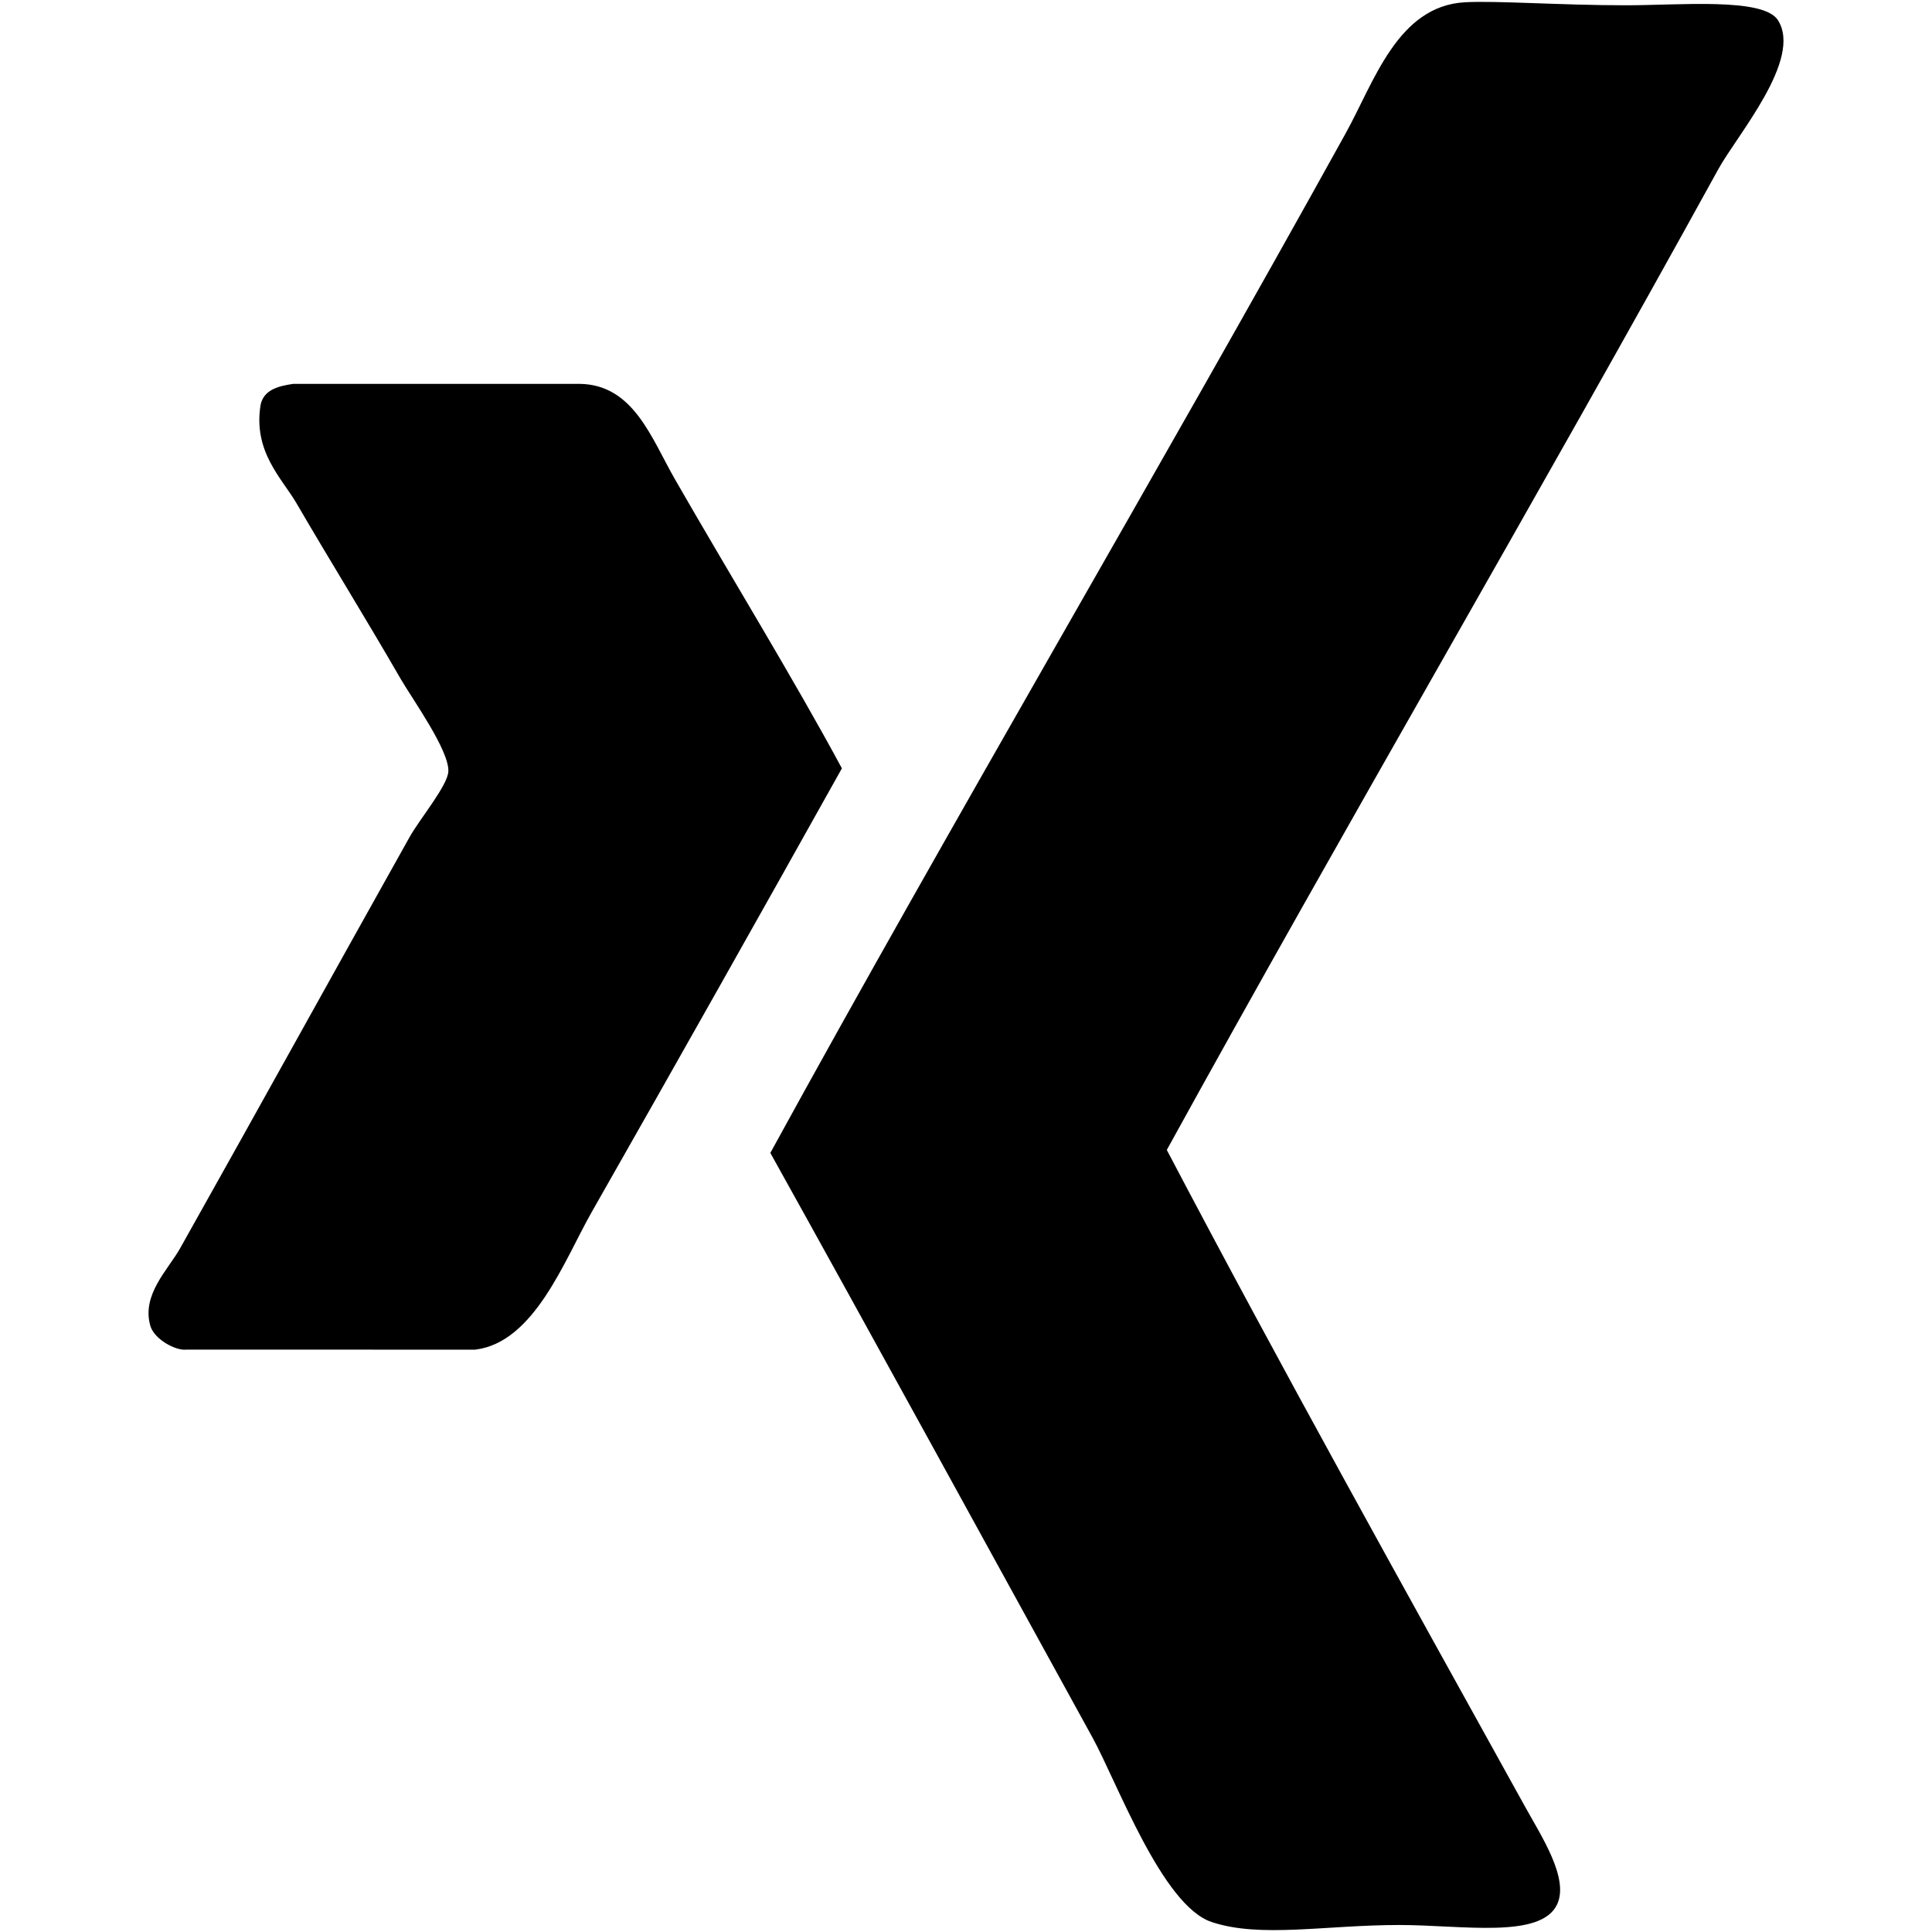
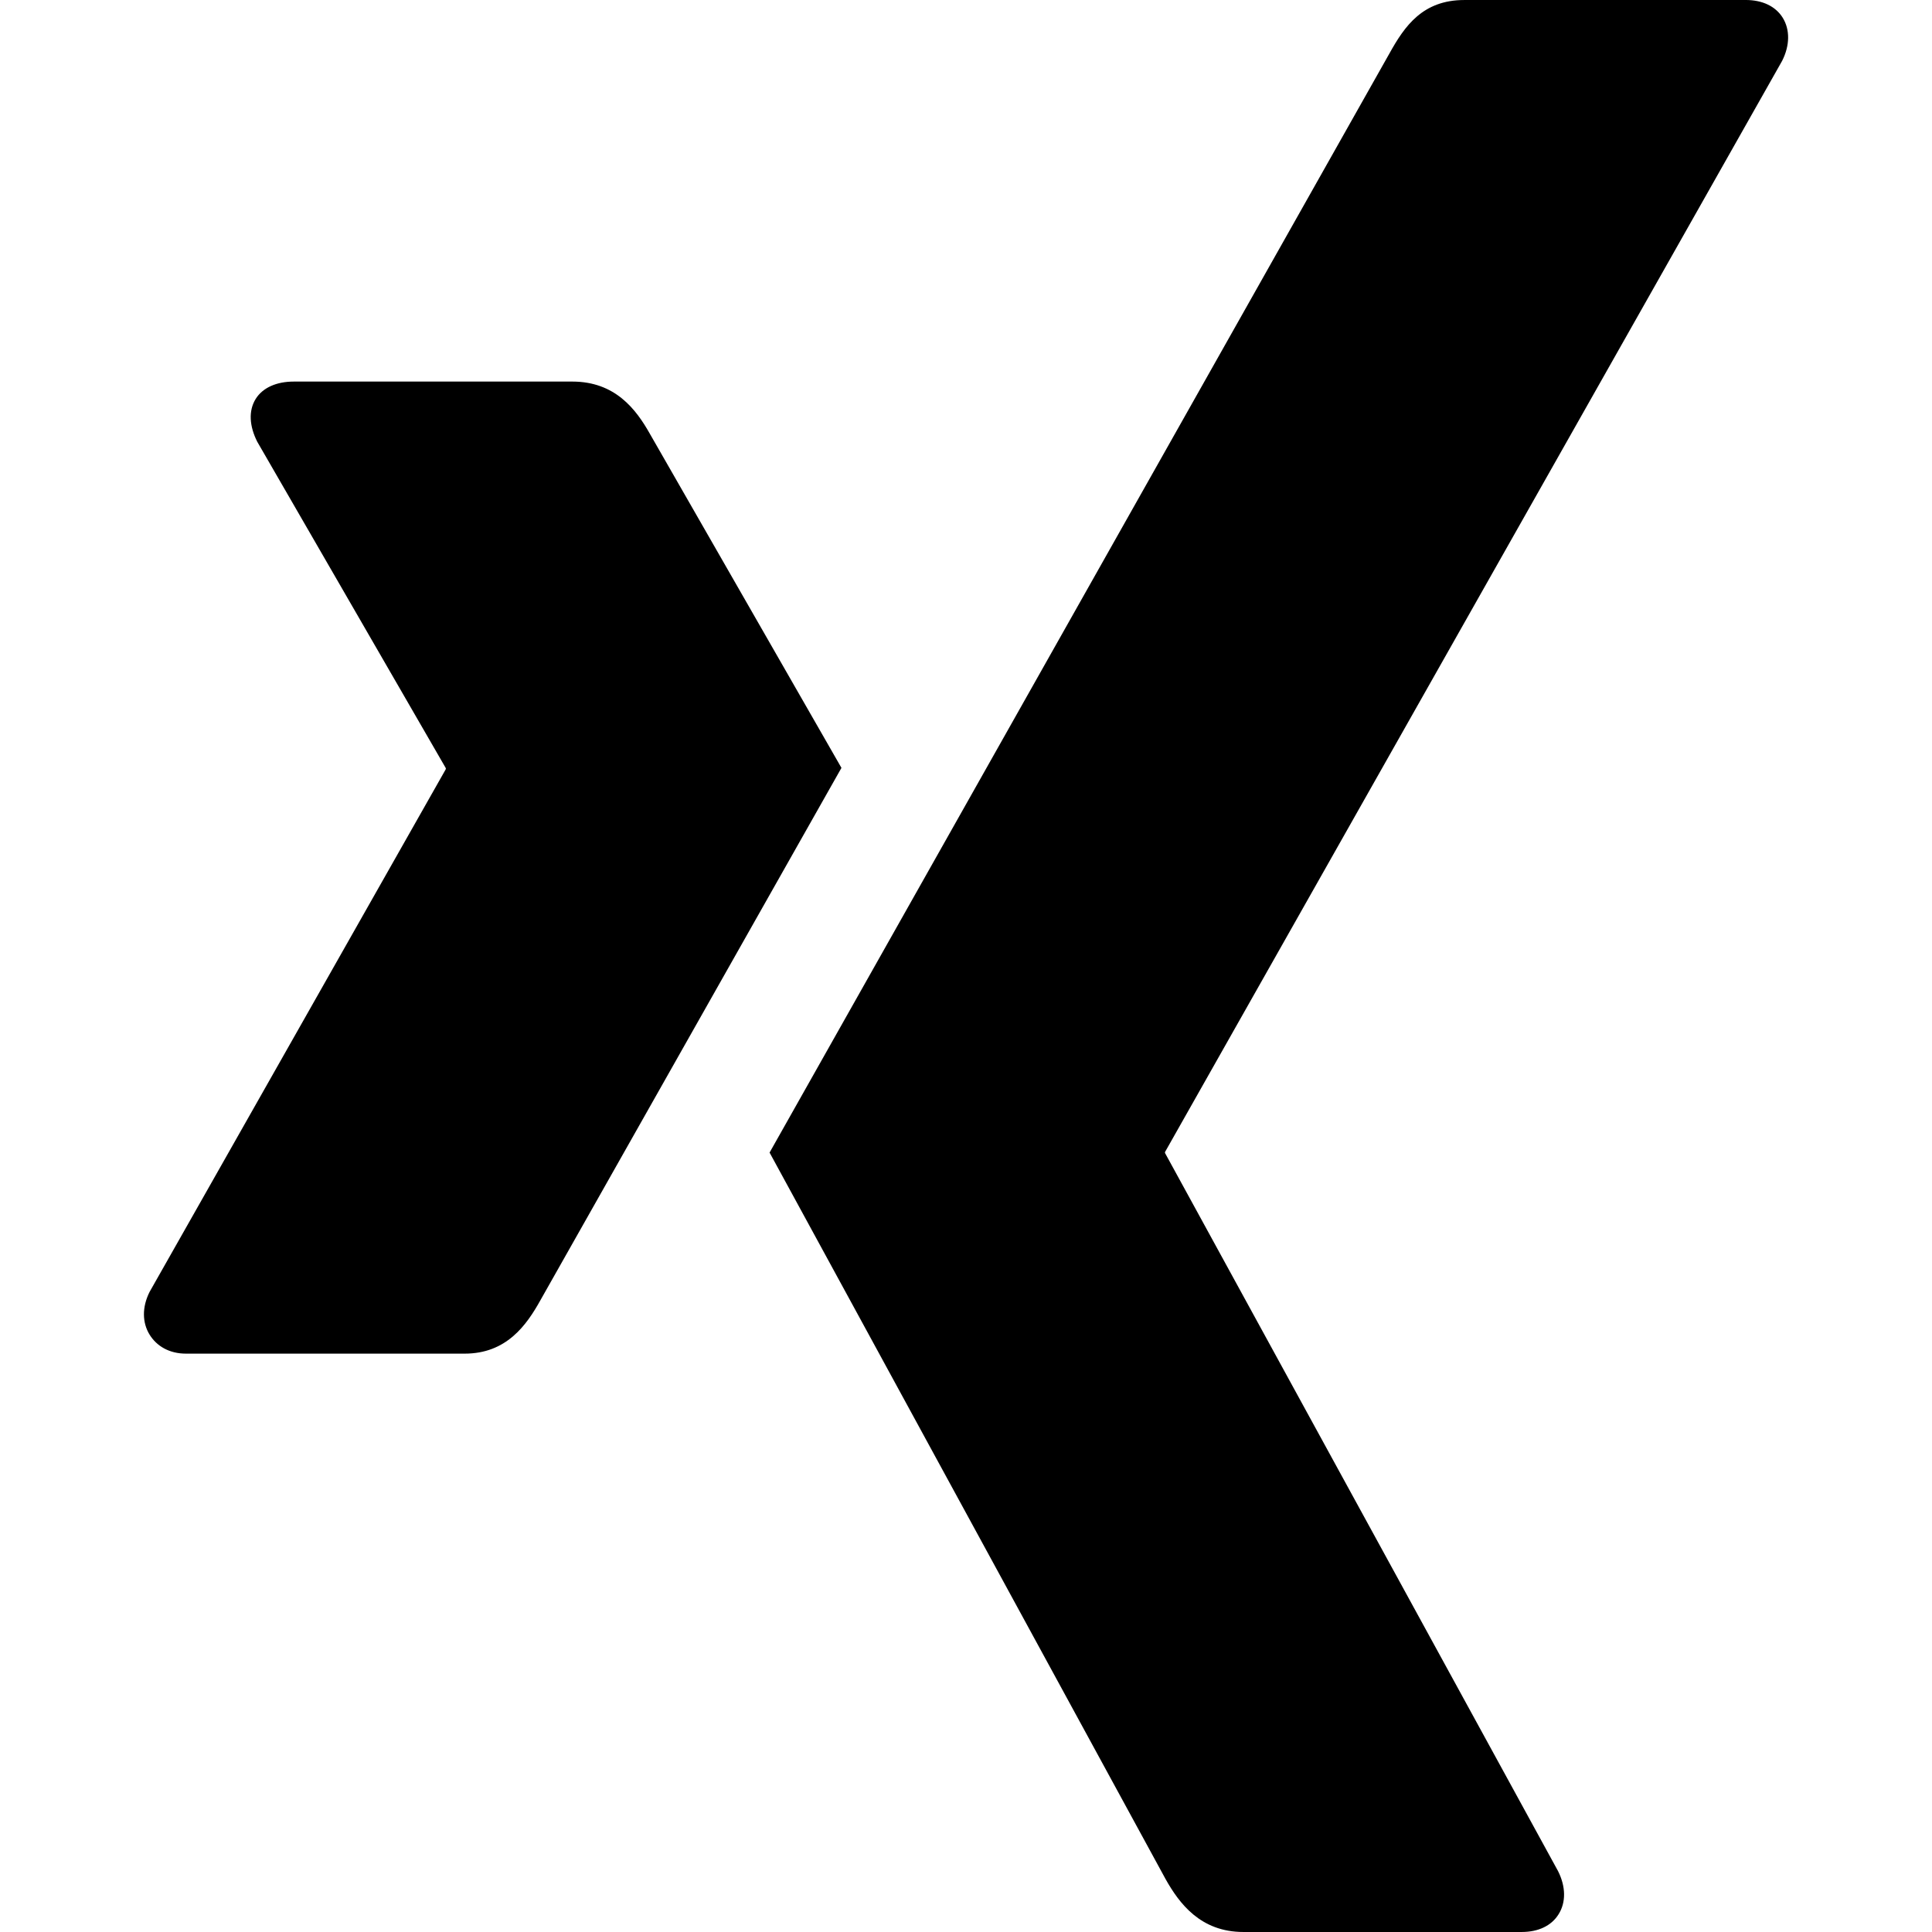
- <svg xmlns="http://www.w3.org/2000/svg" fill="#000000" version="1.1" viewBox="0 0 512 512" xml:space="preserve">
-   <g id="7935ec95c421cee6d86eb22ecd135960">
-     <path style="display: inline; fill-rule: evenodd; clip-rule: evenodd;" d="M309.215,304.749   c30.414,57.874,62.227,114.961,94.801,173.782c4.402,7.997,11.826,19.137,8.67,26.073c-4.242,9.332-25.275,5.539-41.855,5.539   c-19.523,0-36.902,3.53-49.764-0.799c-13.125-4.416-25.002-36.989-31.6-48.979c-27.934-50.773-57.736-105.254-85.319-154.831   c47.294-86.353,103.108-180.979,152.448-270.165c7.572-13.661,13.748-33.771,31.613-34.769C396.68,0.14,413.596,1.4,430.875,1.4   c14.32,0,36.428-2.108,40.295,3.941c6.6,10.367-10.842,30.466-15.807,39.51C407.158,132.44,356.971,217.997,309.215,304.749z    M125.953,357.67c15.657-1.908,23.653-23.777,30.789-36.341c22.631-39.746,45.697-80.715,66.369-117.705   c-12.774-23.728-29.766-51.385-44.249-76.624c-6.25-10.891-10.979-25.087-25.263-25.275c-25.275,0-50.575,0-75.85,0   c-4.129,0.586-7.846,1.635-8.682,5.527c-2.046,12.438,5.625,19.486,9.48,26.073c8.97,15.407,17.978,29.866,27.646,46.608   c3.094,5.327,12.874,18.938,12.625,24.489c-0.15,3.718-7.598,12.638-10.254,17.378c-21.607,38.586-39.334,70.735-60.83,109.009   c-3.194,5.689-10.267,12.301-7.896,20.534c1.023,3.605,6.749,6.637,9.469,6.325C74.853,357.67,100.403,357.67,125.953,357.67z">
- 		</path>
-   </g>
+ <svg xmlns="http://www.w3.org/2000/svg" version="1.1" xml:space="preserve" viewBox="411.996 102.499 200 200">
+   <path d="M442.394 142c-1.736 0-3.197.61-3.934 1.803-.76 1.231-.645 2.818.166 4.424l19.503 33.761c.033.064.033.105 0 .164l-30.648 54.084c-.799 1.592-.76 3.191 0 4.425.736 1.187 2.033 1.966 3.771 1.966h28.844c4.312 0 6.393-2.91 7.867-5.57 0 0 29.973-53.01 31.14-55.068-.118-.19-19.83-34.58-19.83-34.58-1.439-2.557-3.606-5.41-8.03-5.41h-28.849z" fill="#000000" />
+   <path d="M563.574 102.501c-4.309 0-6.176 2.714-7.723 5.494 0 0-62.14 110.2-64.188 113.818.105.196 40.984 75.191 40.984 75.191 1.432 2.558 3.641 5.494 8.06 5.494h28.81c1.738 0 3.096-.654 3.828-1.843.77-1.23.748-2.857-.059-4.458l-40.664-74.295a.167.167 0 0 1 0-.189l63.863-112.92c.803-1.594.82-3.22.061-4.452-.736-1.188-2.098-1.843-3.836-1.843h-29.139v.002h.003z" fill="#000000" />
</svg>
